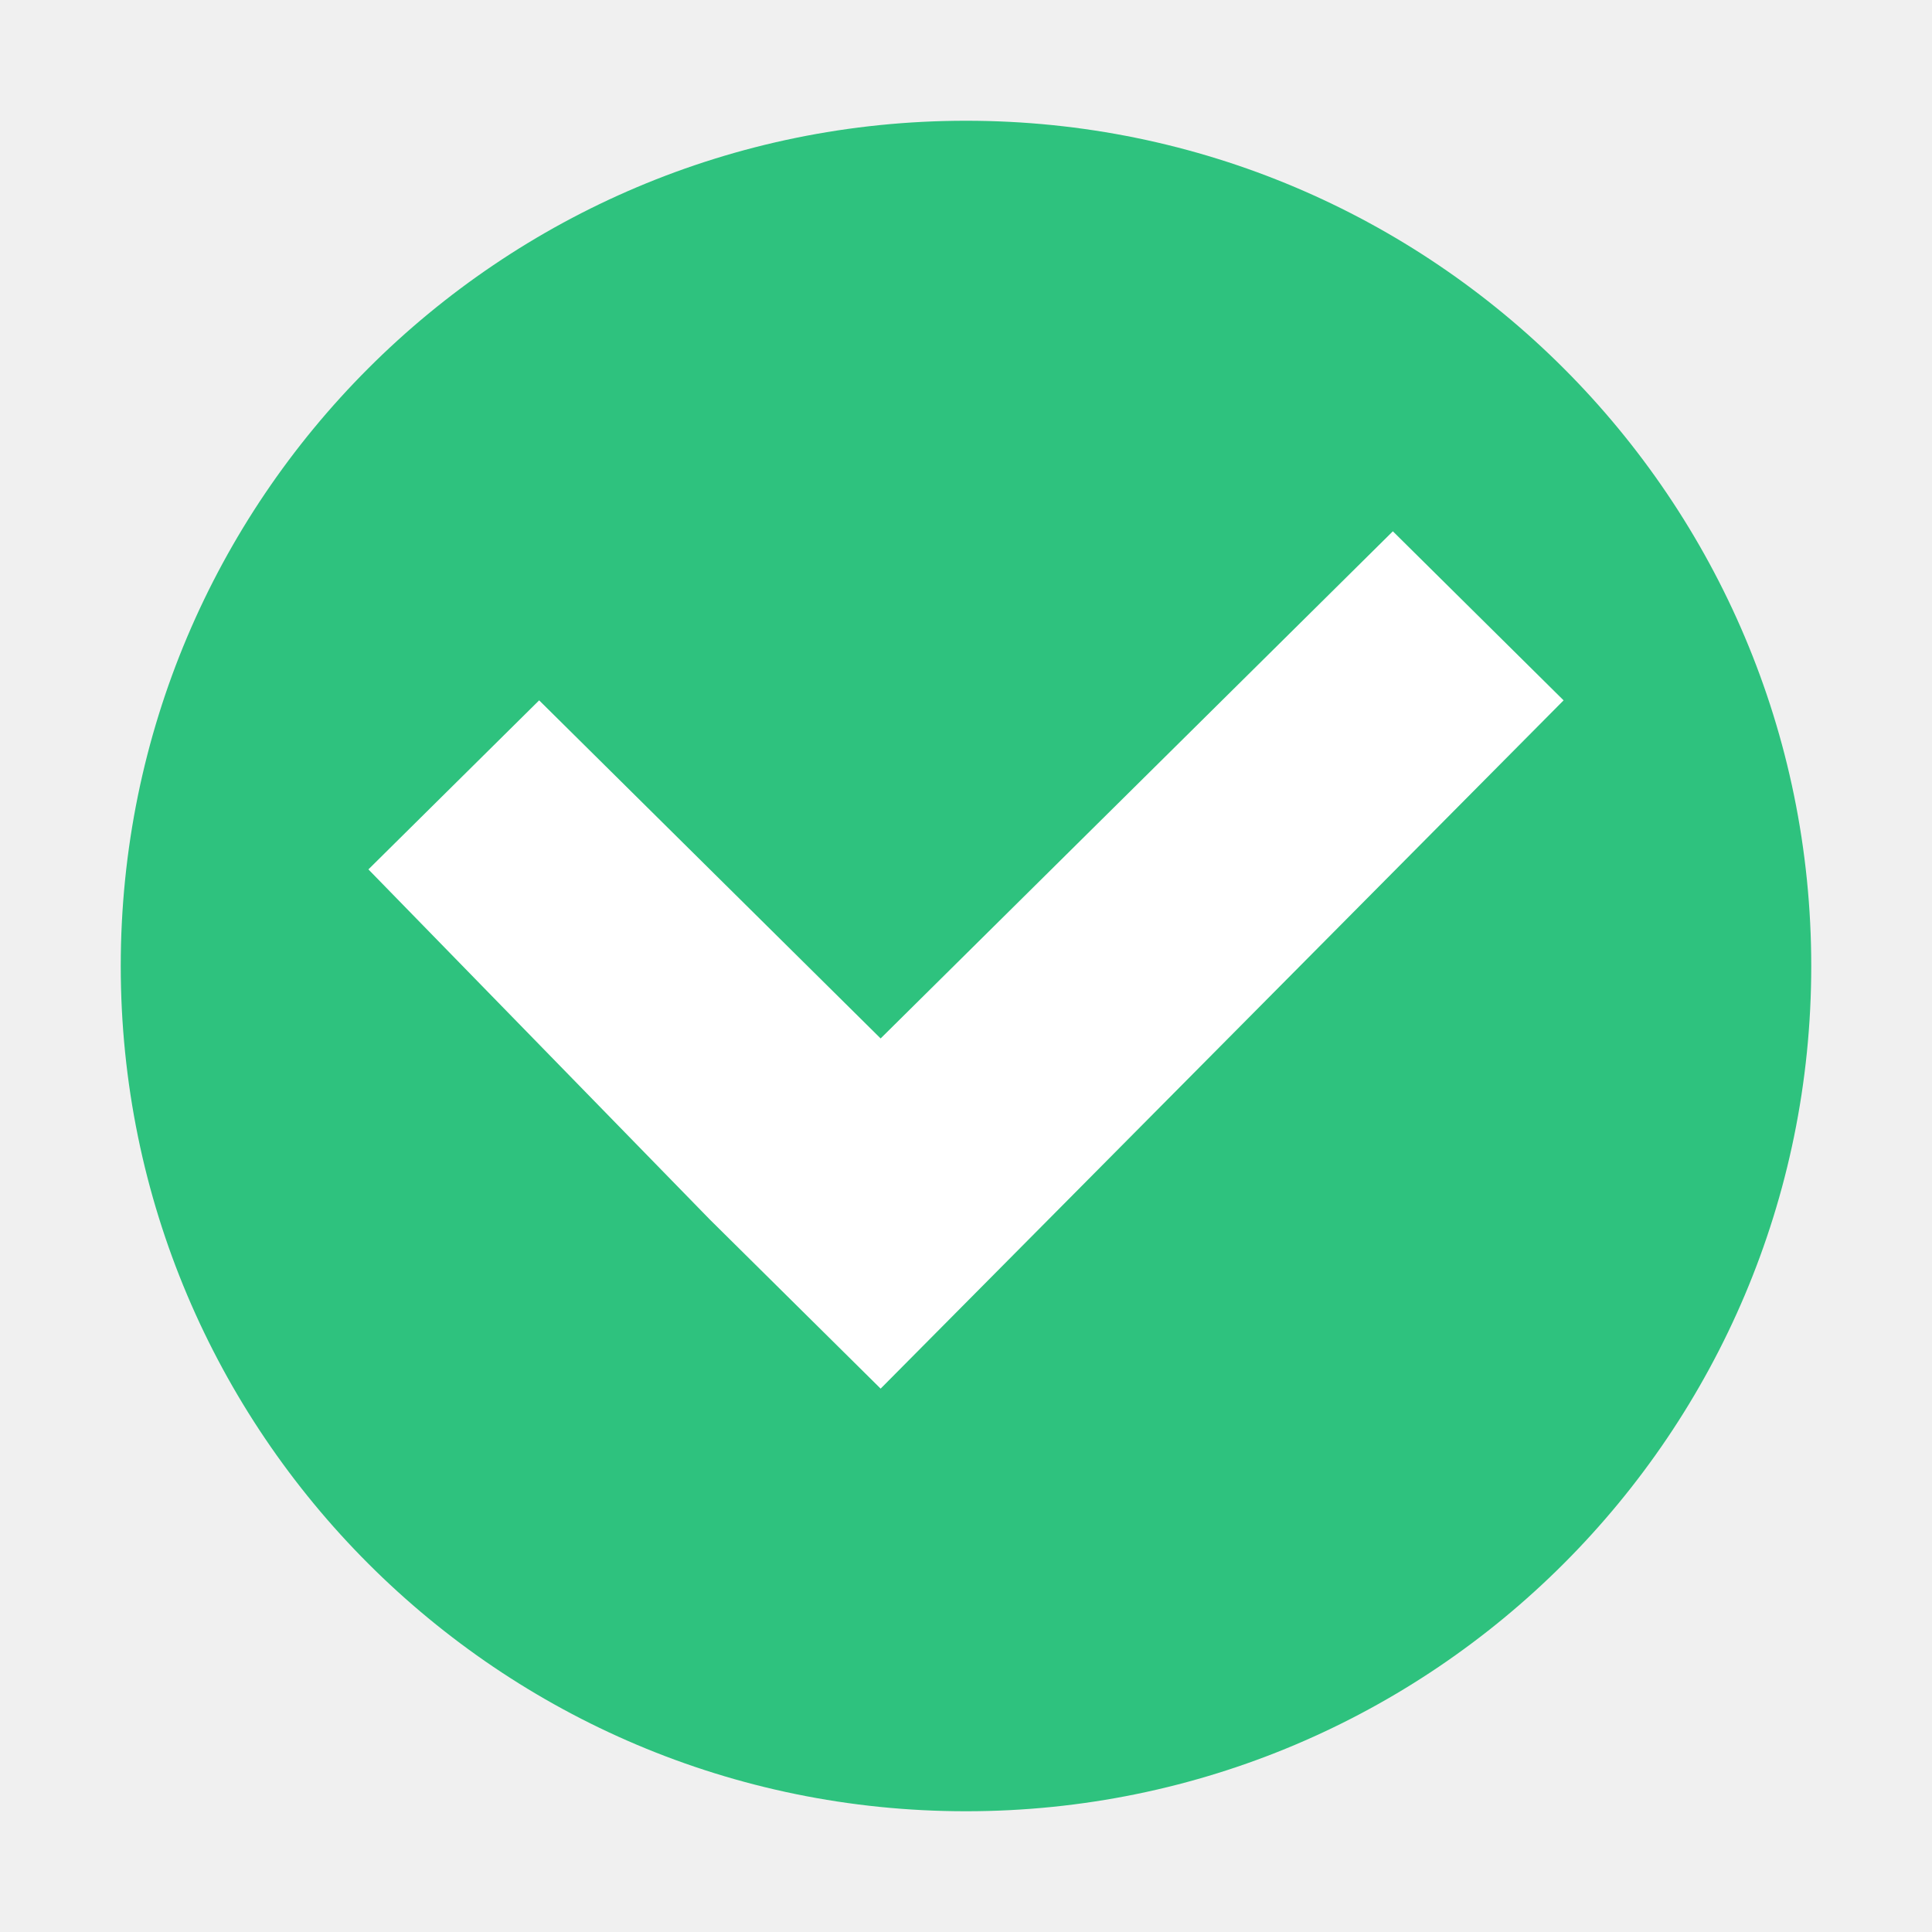
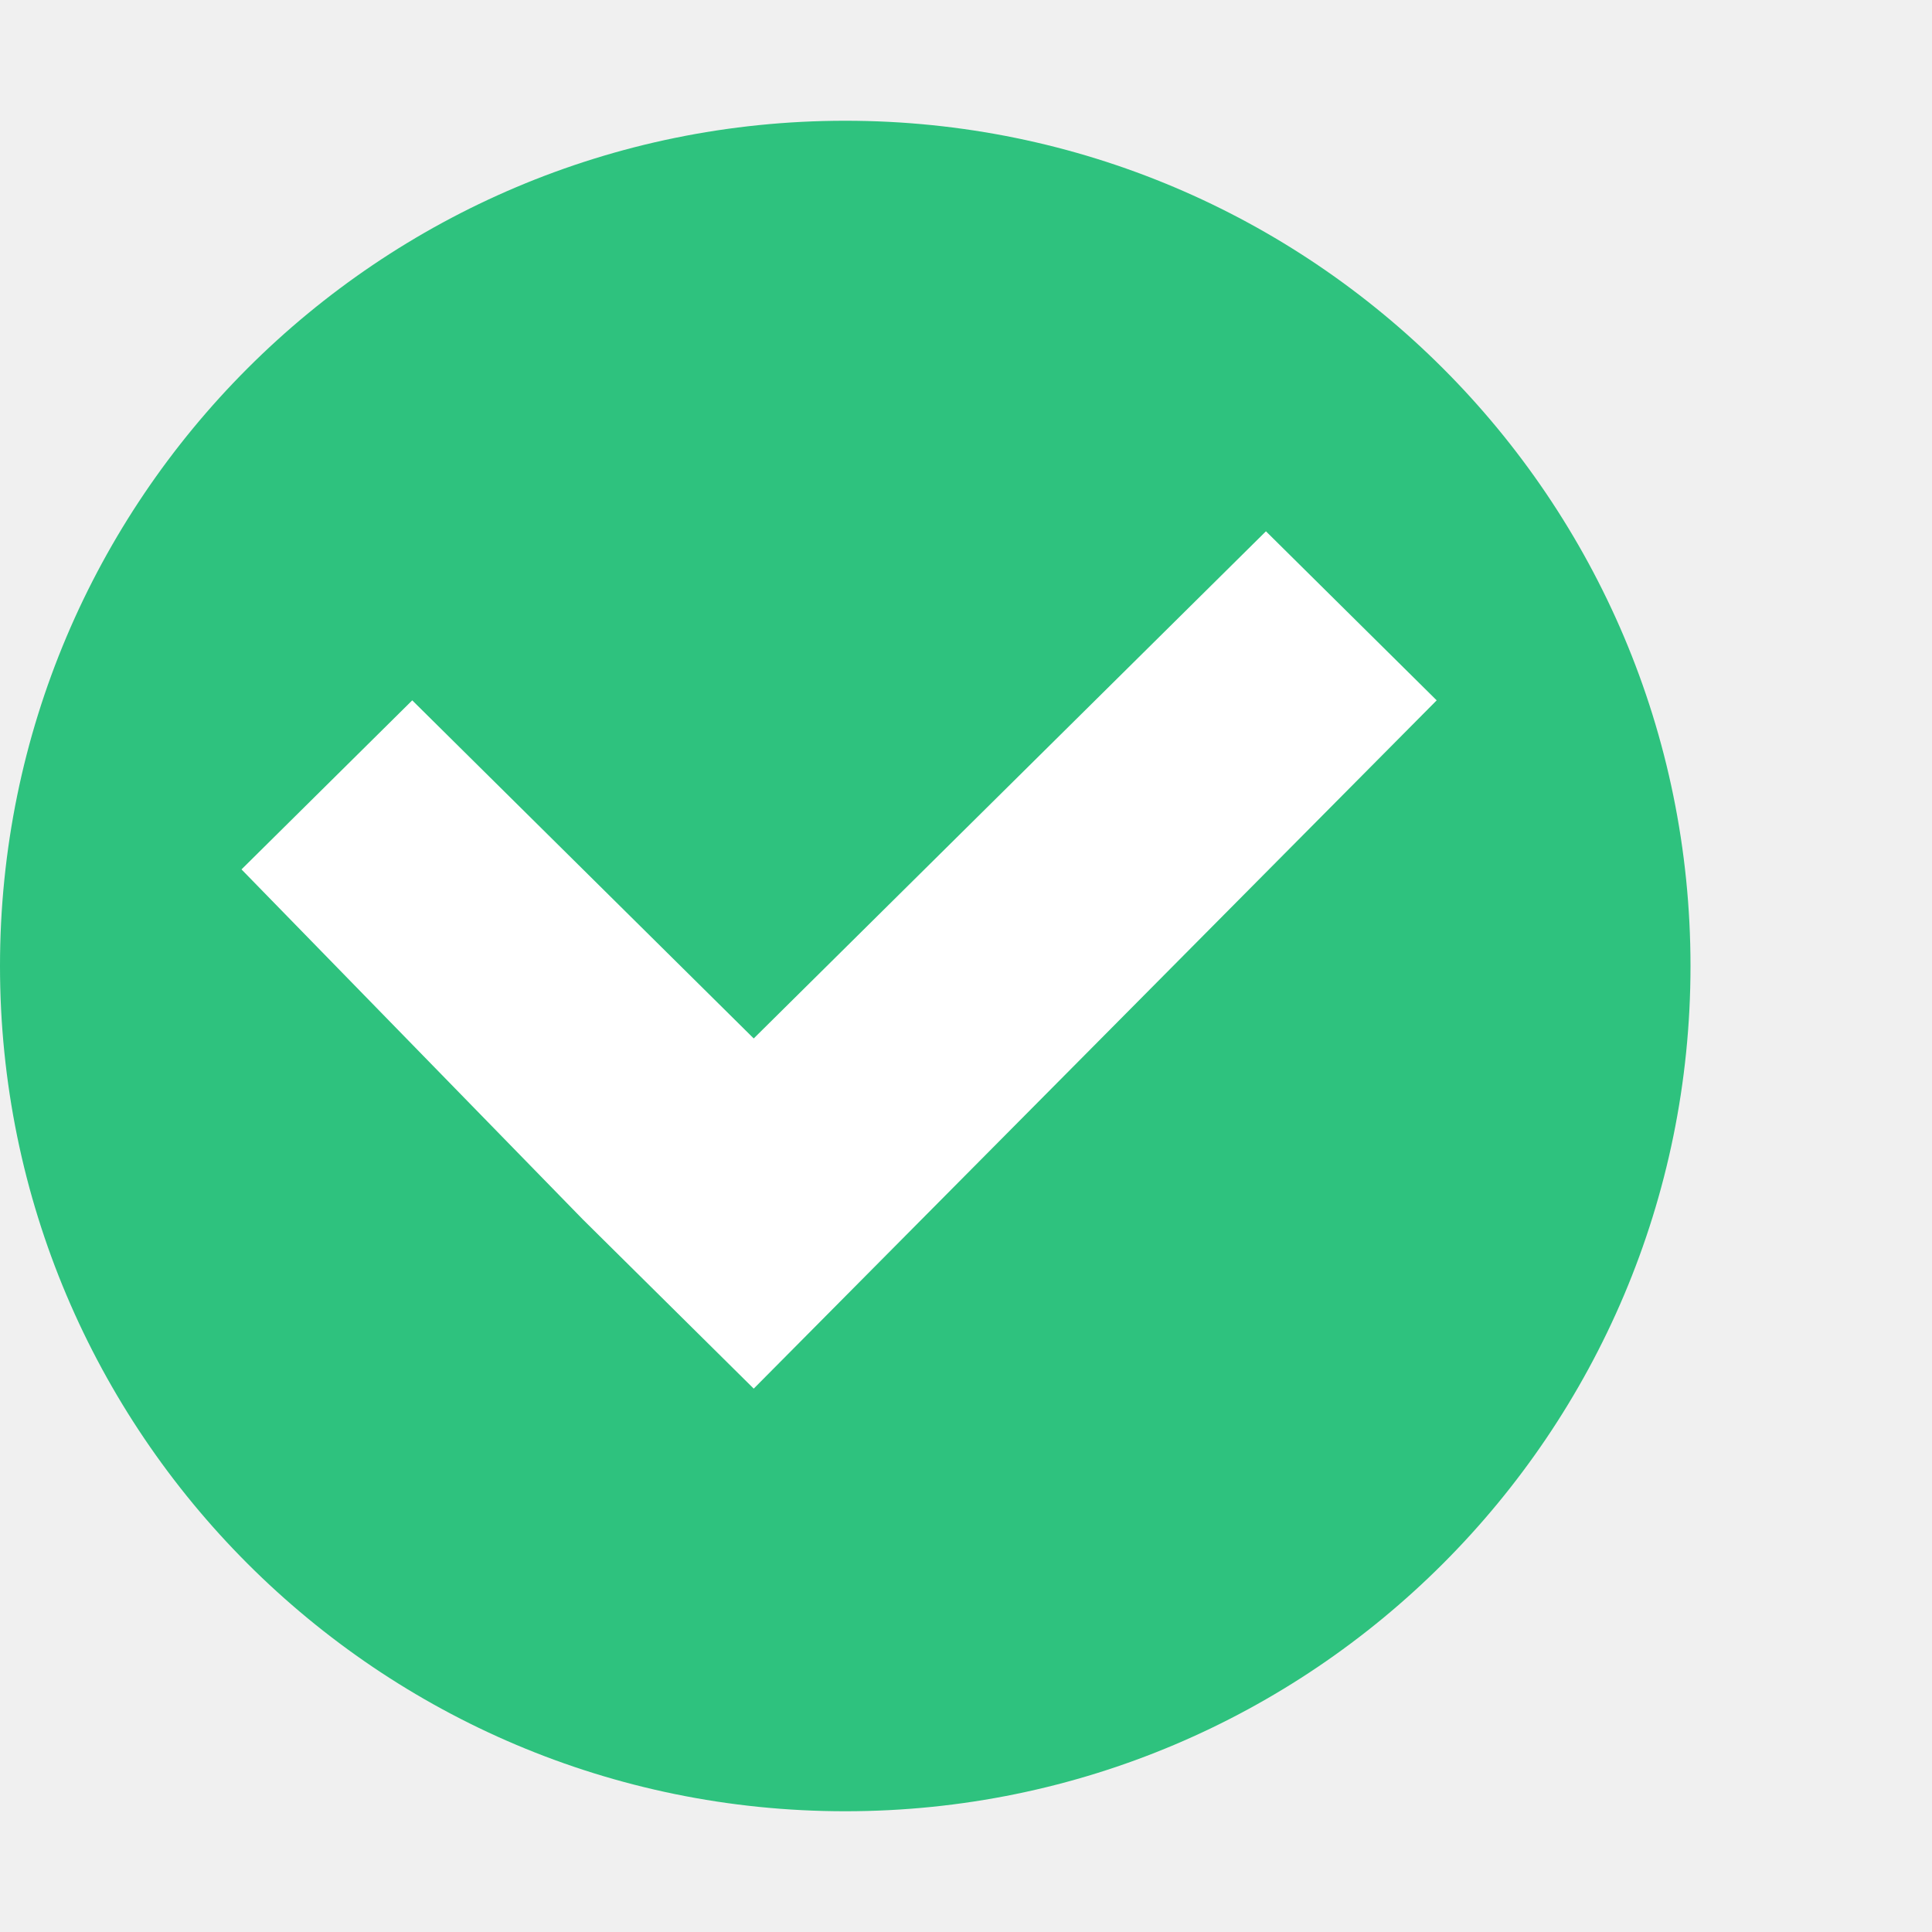
<svg xmlns="http://www.w3.org/2000/svg" version="1.1" viewBox="0 0 16 16">
-   <circle cx="8" cy="8" r="7" style="fill:#2ec27e" />
-   <path d="m11.535 4.4-4.242 4.2-2.828-2.8-1.414 1.4 2.828 2.9 1.414 1.4 5.656-5.7z" style="fill:#fff" />
+   <circle cx="7" cy="8" r="7" style="fill:#2ec27e" />
+   <path d="m10.484 4.4-4.242 4.2-2.828-2.8-1.414 1.4 2.828 2.9 1.414 1.4 5.656-5.7z" style="fill:#fff" />
</svg>
